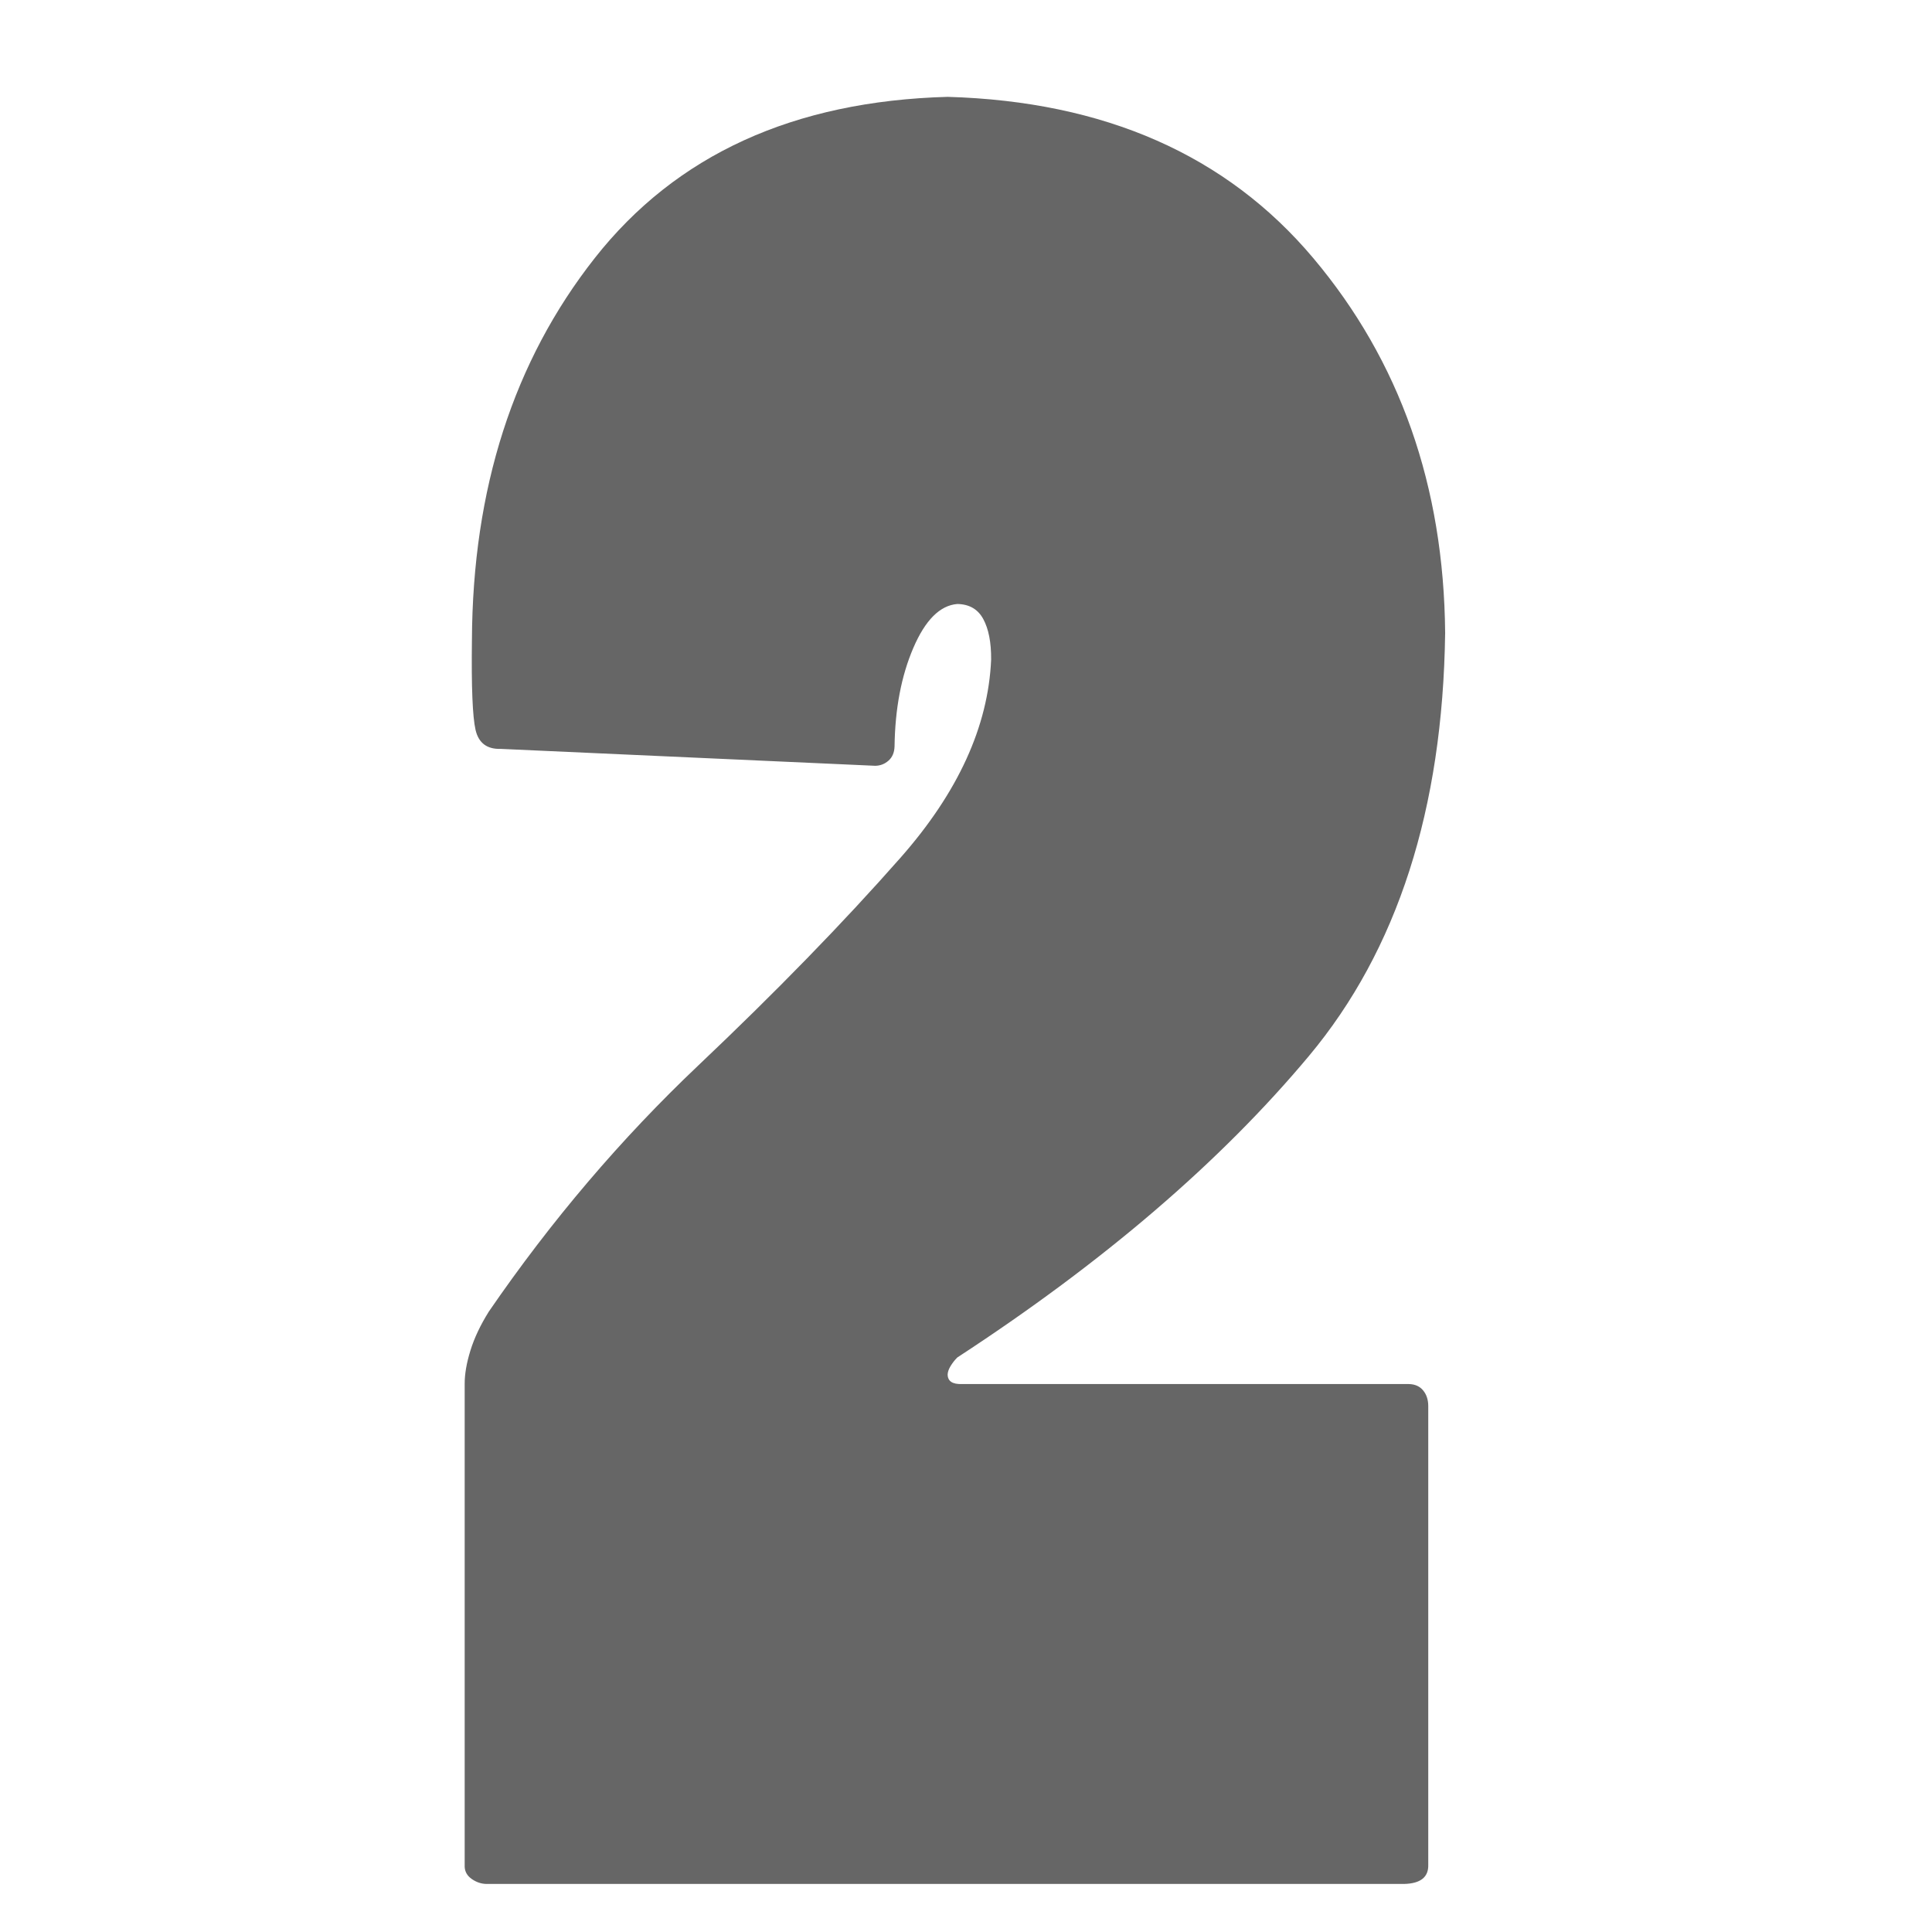
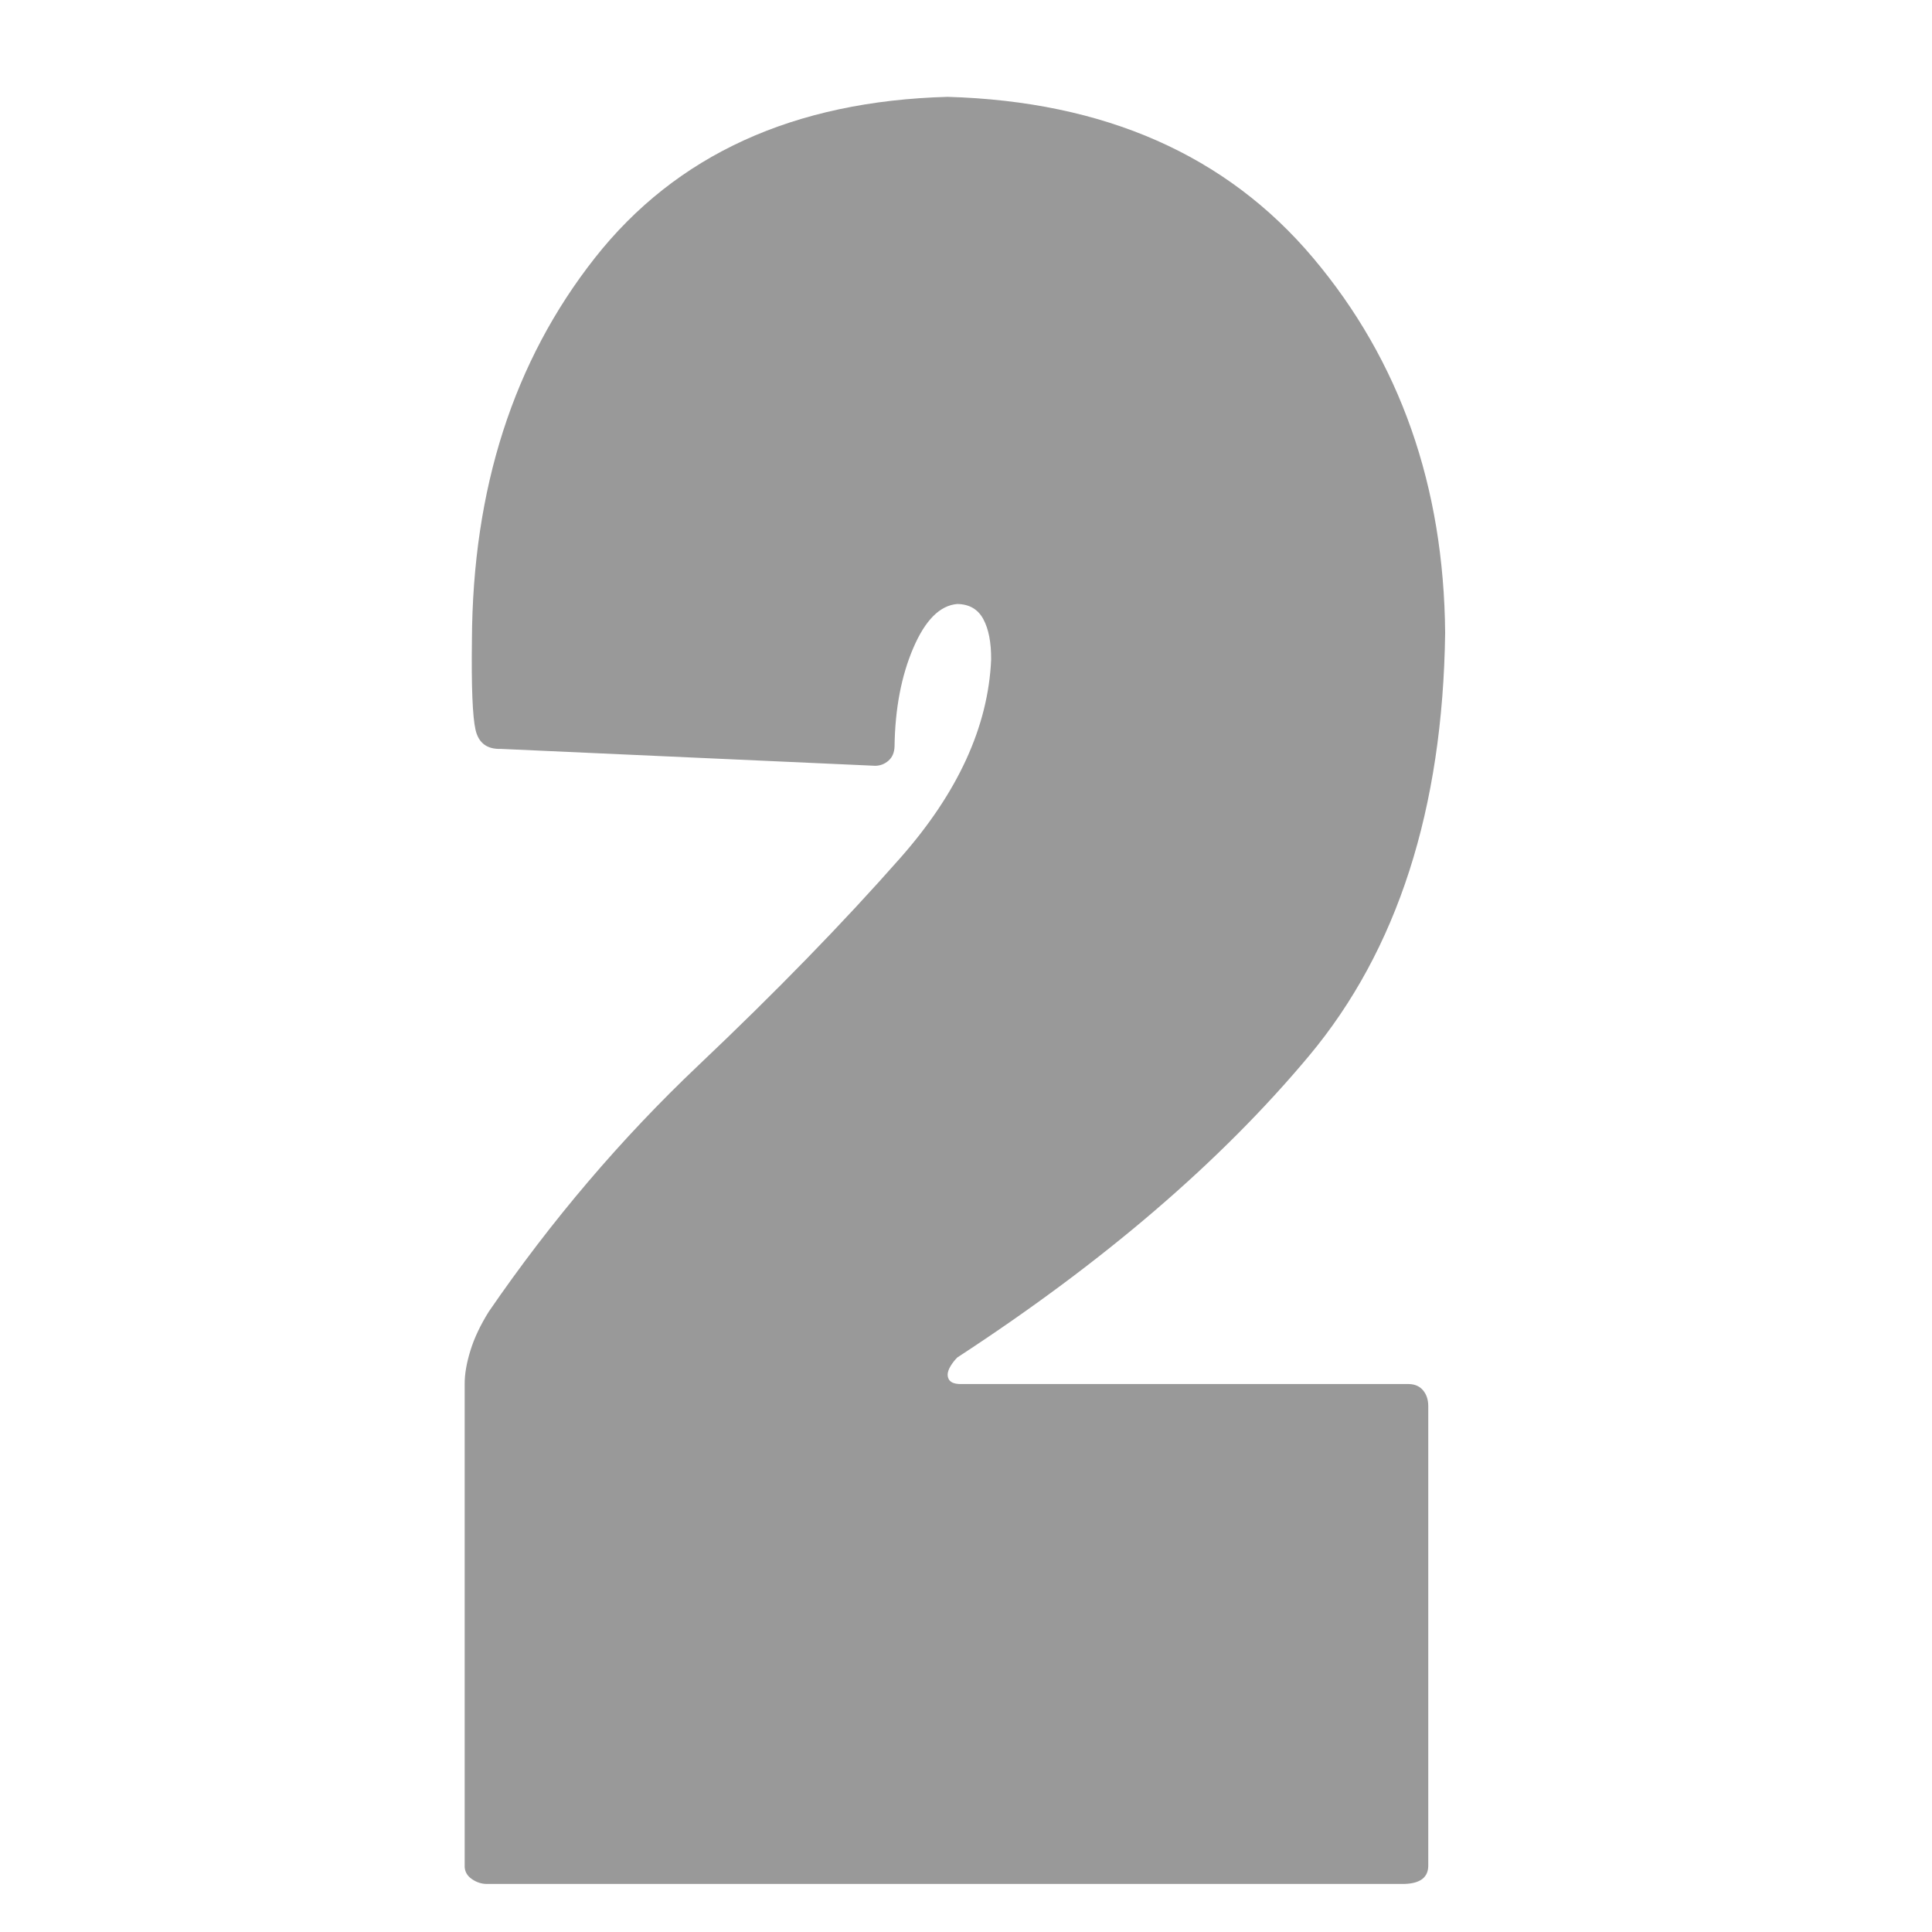
- <svg xmlns="http://www.w3.org/2000/svg" id="svg2" xml:space="preserve" viewBox="0 0 67.704 61.238" version="1.1" width="32" height="32">
+ <svg xmlns="http://www.w3.org/2000/svg" id="svg2" xml:space="preserve" viewBox="0 0 67.704 61.238" version="1.1" width="16" height="16">
  <defs id="defs33">
    
  
      
      
      
      
      
      
      
      
      
      
      
      
      
      
      
      
      
      
      
      
      
      
      
      
    </defs>
-   <g style="font-size:33.852px;font-style:normal;font-variant:normal;font-weight:normal;font-stretch:normal;text-align:center;line-height:125%;letter-spacing:0px;word-spacing:0px;text-anchor:middle;fill:#666666;fill-opacity:1;stroke:none;font-family:Consolas;-inkscape-font-specification:Consolas" id="text2993">
-     <path d="m 33.717,45.268 c -0.339,0.014 -0.508,-0.099 -0.508,-0.339 0.004,-0.088 0.039,-0.187 0.106,-0.296 0.067,-0.109 0.145,-0.208 0.233,-0.296 5.118,-3.338 9.226,-6.86 12.324,-10.568 3.098,-3.708 4.688,-8.648 4.771,-14.821 C 50.599,13.797 49.058,9.418 46.02,5.81 42.982,2.203 38.712,0.32 33.209,0.161 27.813,0.309 23.691,2.192 20.843,5.81 17.996,9.428 16.561,13.892 16.538,19.203 c -0.021,1.634 0.021,2.682 0.127,3.142 0.106,0.46 0.402,0.682 0.889,0.666 l 13.117,0.592 c 0.176,-0.002 0.331,-0.062 0.465,-0.18 0.134,-0.118 0.205,-0.284 0.212,-0.497 0.018,-1.319 0.236,-2.468 0.656,-3.449 0.42,-0.98 0.934,-1.495 1.544,-1.544 0.42,0.007 0.723,0.183 0.91,0.529 0.187,0.346 0.279,0.818 0.275,1.418 -0.101,2.341 -1.159,4.655 -3.172,6.94 -2.013,2.285 -4.375,4.711 -7.084,7.278 -2.709,2.567 -5.158,5.444 -7.347,8.632 -0.294,0.471 -0.51,0.926 -0.645,1.365 -0.136,0.439 -0.203,0.83 -0.201,1.174 l 0,16.926 c 0.011,0.173 0.095,0.314 0.254,0.423 0.159,0.109 0.328,0.166 0.508,0.169 l 32.159,0 c 0.578,-0.014 0.86,-0.24 0.846,-0.677 l 0,-16.079 c -0.002,-0.217 -0.062,-0.397 -0.18,-0.54 -0.118,-0.143 -0.284,-0.217 -0.497,-0.222 l -15.656,0 z" style="font-size:84.63px;font-weight:bold;font-family:Poplar Std;-inkscape-font-specification:Poplar Std Bold;fill:#666666" id="path2984" />
+   <g style="font-size:33.852px;font-style:normal;font-variant:normal;font-weight:normal;font-stretch:normal;text-align:center;line-height:125%;letter-spacing:0px;word-spacing:0px;text-anchor:middle;fill:#999999;fill-opacity:1;stroke:none;font-family:Consolas;-inkscape-font-specification:Consolas" id="text2993">
+     <path d="m 33.717,45.268 c -0.339,0.014 -0.508,-0.099 -0.508,-0.339 0.004,-0.088 0.039,-0.187 0.106,-0.296 0.067,-0.109 0.145,-0.208 0.233,-0.296 5.118,-3.338 9.226,-6.86 12.324,-10.568 3.098,-3.708 4.688,-8.648 4.771,-14.821 C 50.599,13.797 49.058,9.418 46.02,5.81 42.982,2.203 38.712,0.32 33.209,0.161 27.813,0.309 23.691,2.192 20.843,5.81 17.996,9.428 16.561,13.892 16.538,19.203 c -0.021,1.634 0.021,2.682 0.127,3.142 0.106,0.46 0.402,0.682 0.889,0.666 l 13.117,0.592 c 0.176,-0.002 0.331,-0.062 0.465,-0.18 0.134,-0.118 0.205,-0.284 0.212,-0.497 0.018,-1.319 0.236,-2.468 0.656,-3.449 0.42,-0.98 0.934,-1.495 1.544,-1.544 0.42,0.007 0.723,0.183 0.91,0.529 0.187,0.346 0.279,0.818 0.275,1.418 -0.101,2.341 -1.159,4.655 -3.172,6.94 -2.013,2.285 -4.375,4.711 -7.084,7.278 -2.709,2.567 -5.158,5.444 -7.347,8.632 -0.294,0.471 -0.51,0.926 -0.645,1.365 -0.136,0.439 -0.203,0.83 -0.201,1.174 l 0,16.926 c 0.011,0.173 0.095,0.314 0.254,0.423 0.159,0.109 0.328,0.166 0.508,0.169 l 32.159,0 c 0.578,-0.014 0.86,-0.24 0.846,-0.677 l 0,-16.079 c -0.002,-0.217 -0.062,-0.397 -0.18,-0.54 -0.118,-0.143 -0.284,-0.217 -0.497,-0.222 l -15.656,0 z" style="font-size:84.63px;font-weight:bold;fill:#999999;font-family:Poplar Std;-inkscape-font-specification:Poplar Std Bold" id="path2984" />
  </g>
</svg>
